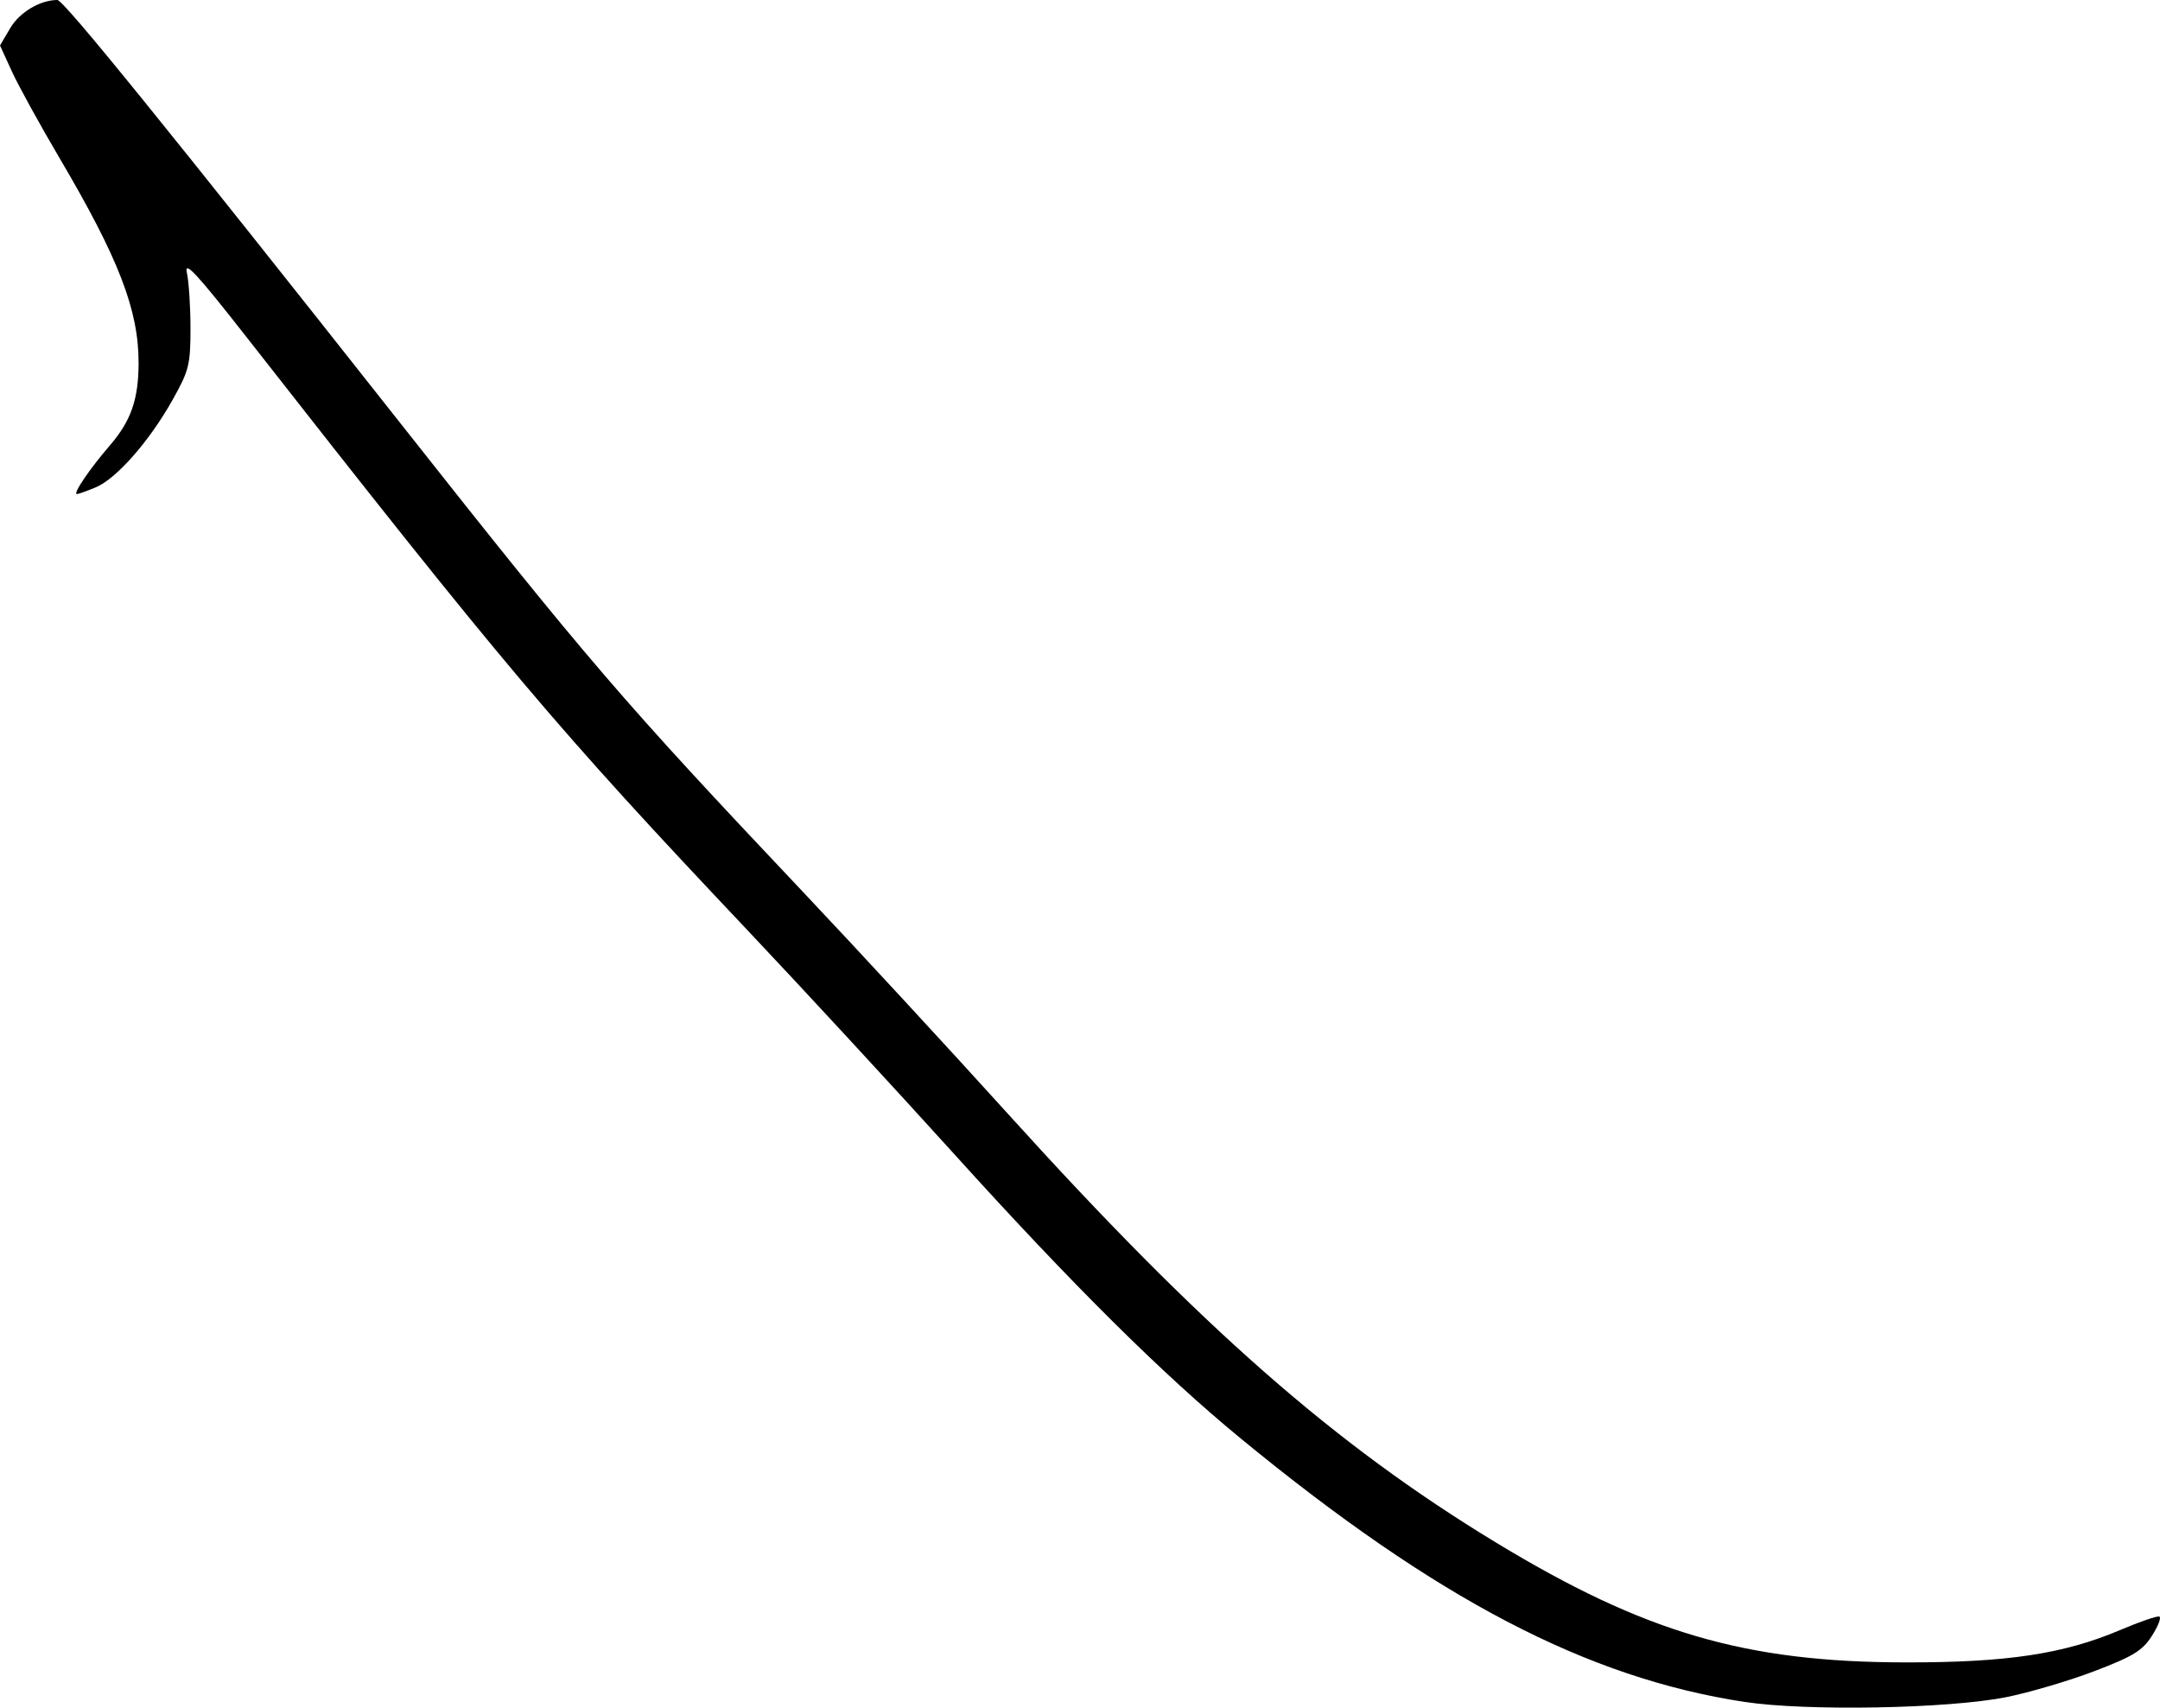
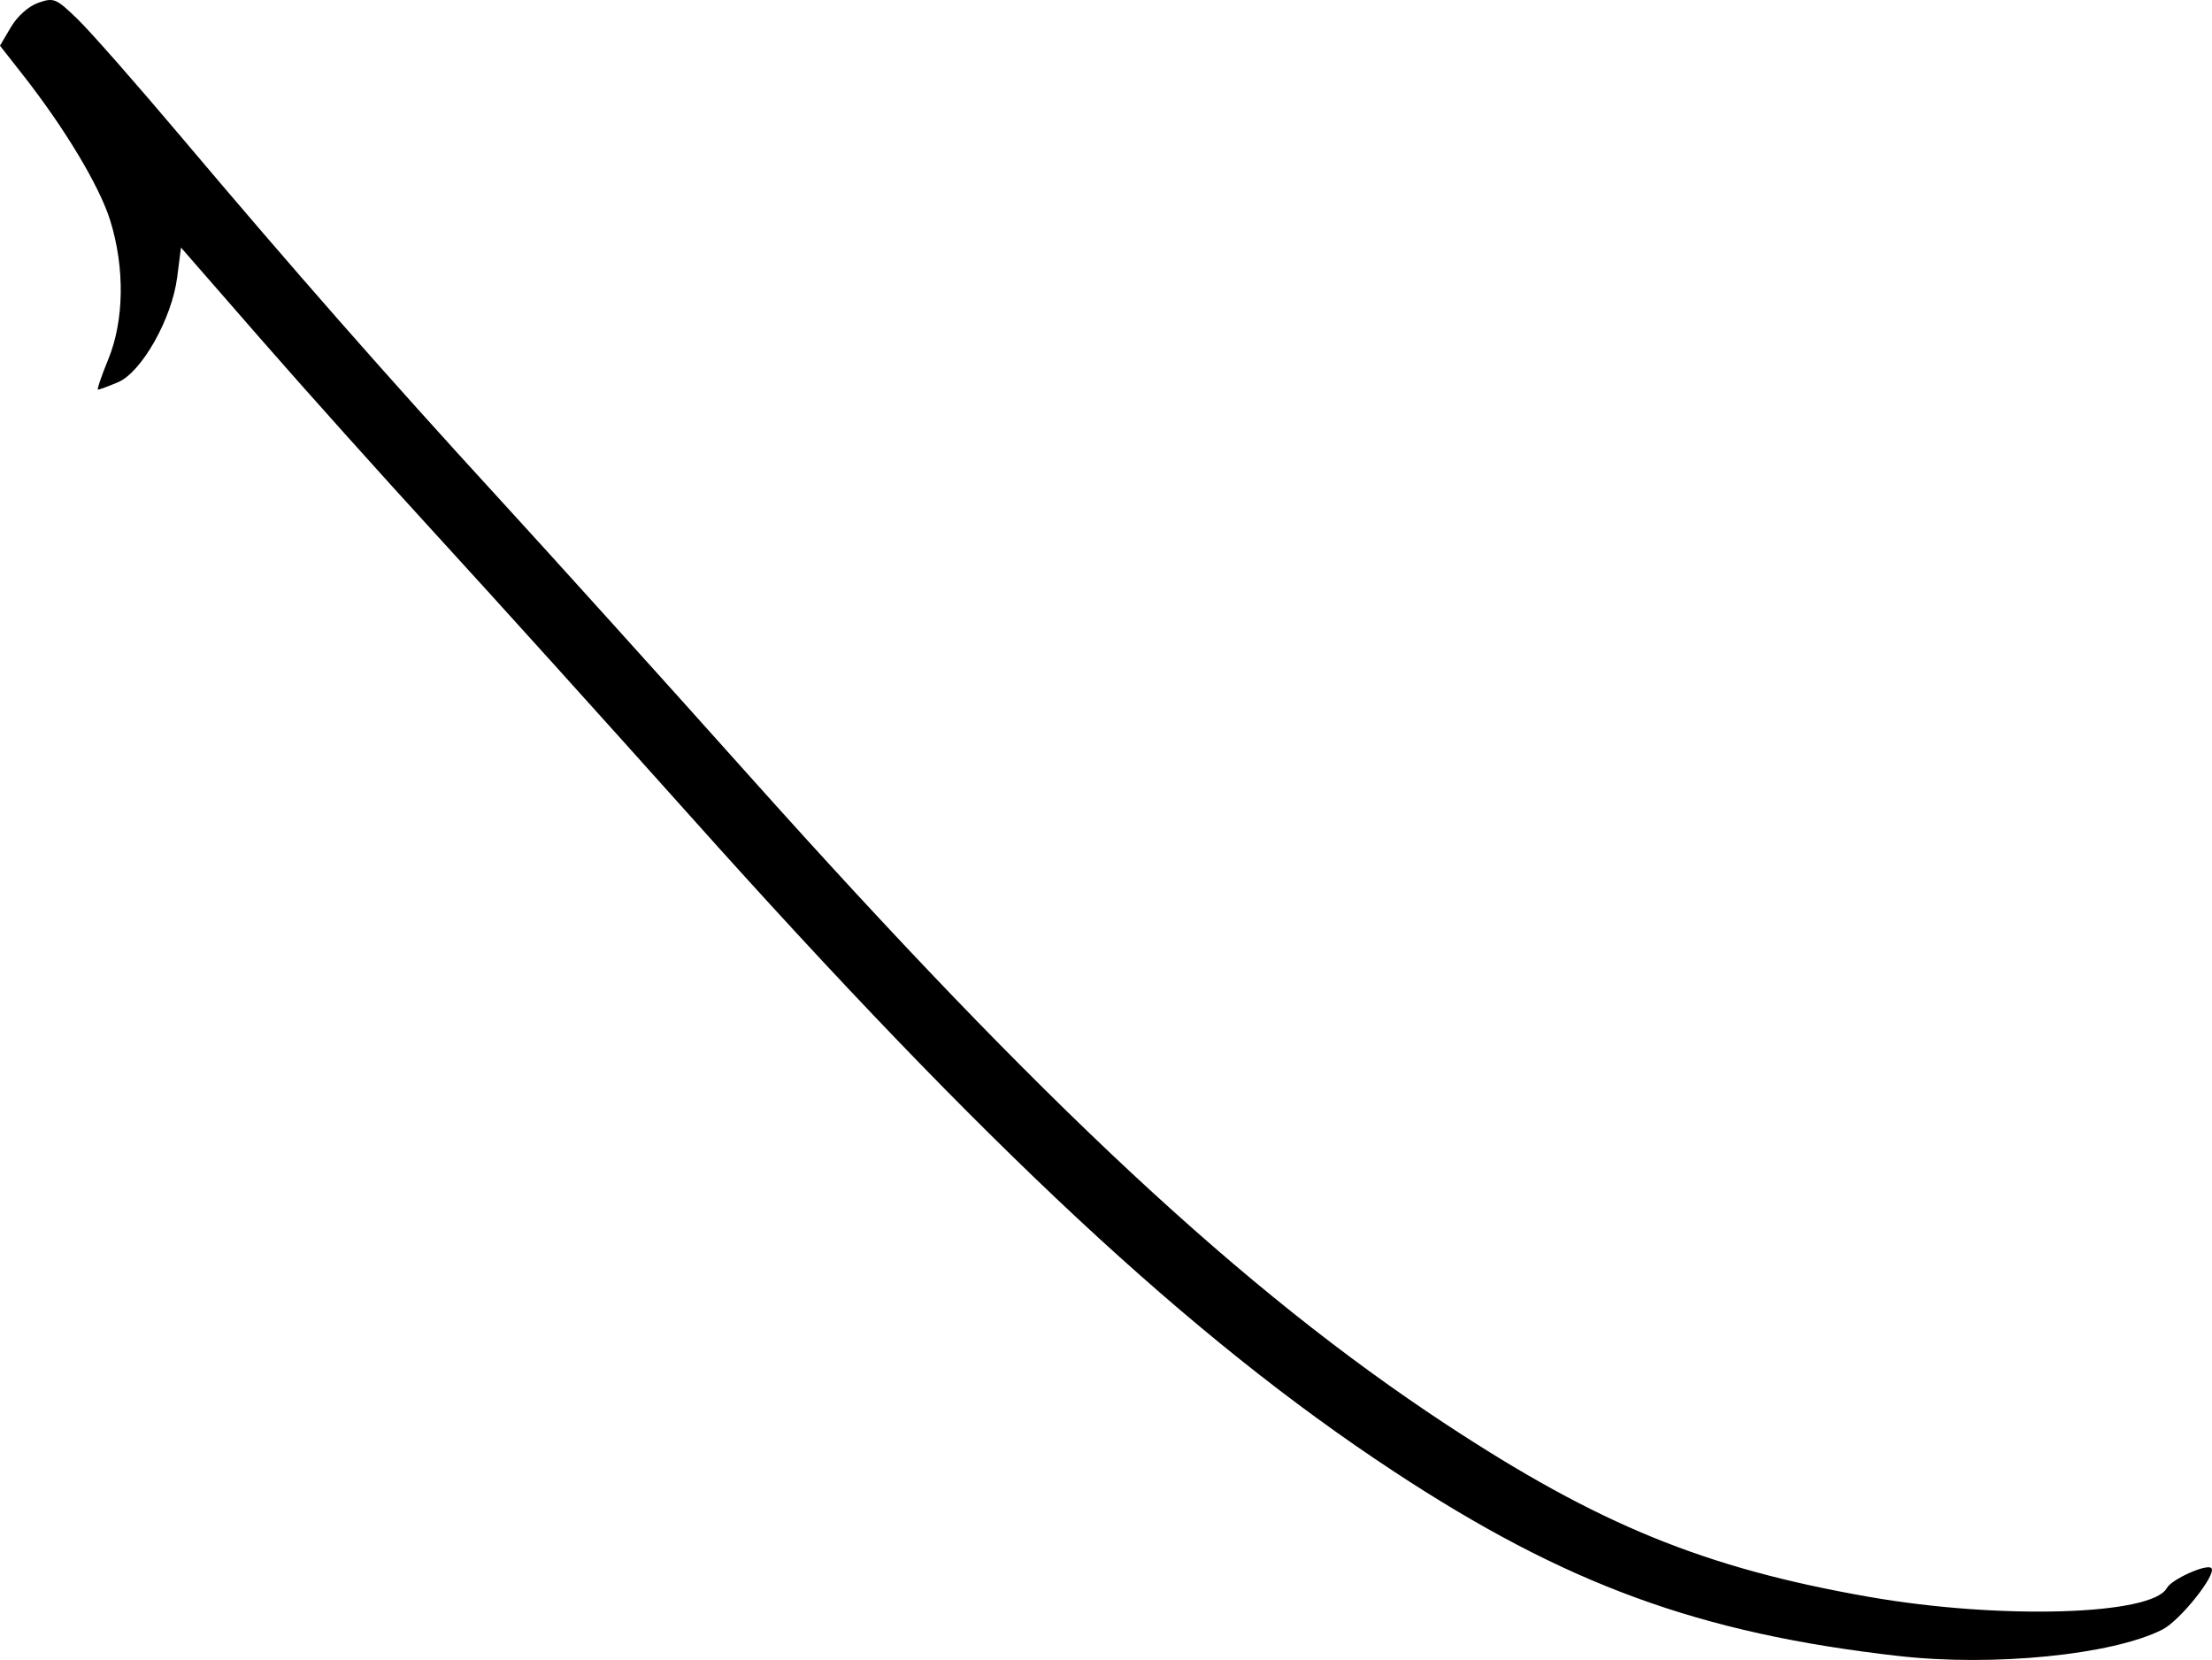
- <svg xmlns="http://www.w3.org/2000/svg" width="115.661mm" height="91.447mm" viewBox="0 0 115.661 91.447" version="1.1" id="svg1" xml:space="preserve">
+ <svg xmlns="http://www.w3.org/2000/svg" width="111.843mm" height="83.926mm" viewBox="0 0 111.843 83.926" version="1.1" id="svg1" xml:space="preserve">
  <defs id="defs1" />
-   <g id="layer1" transform="translate(-62.16304,-98.16042)">
-     <path style="fill:#000000" d="m 155.594,189.302 c -8.445,-1.282 -16.522,-5.504 -26.991,-14.108 -4.201,-3.452 -9.028,-8.244 -15.365,-15.254 -3.158,-3.493 -8.11,-8.856 -11.004,-11.918 -10.31,-10.908 -12.977,-14.065 -26.88,-31.822 -2.647,-3.38 -3.338,-4.127 -3.185,-3.44 0.107,0.483 0.195,1.83 0.194,2.994 -0.001,1.946 -0.08,2.256 -0.971,3.841 -1.237,2.201 -2.996,4.2 -4.101,4.662 -0.475,0.198 -0.929,0.361 -1.01,0.361 -0.233,0 0.682,-1.35 1.771,-2.613 1.127,-1.307 1.53,-2.468 1.532,-4.409 0.003,-2.833 -1.063,-5.596 -4.234,-10.973 -1.051,-1.782 -2.198,-3.868 -2.549,-4.634 l -0.638,-1.394 0.55,-0.932 c 0.5,-0.848 1.601,-1.503 2.524,-1.503 0.331,0 5.901,6.873 18.239,22.504 10.157,12.868 11.984,14.996 21.667,25.241 2.895,3.063 7.848,8.426 11.006,11.918 10.321,11.412 17.482,17.702 26.121,22.943 7.957,4.828 13.332,6.402 21.904,6.417 5.462,0.01 8.5,-0.449 11.536,-1.741 1.027,-0.437 1.962,-0.758 2.078,-0.713 0.116,0.045 -0.061,0.508 -0.394,1.029 -0.507,0.795 -1.002,1.1 -3.076,1.891 -1.359,0.519 -3.484,1.146 -4.72,1.394 -3.095,0.62 -10.698,0.76 -14.004,0.258 z" id="path1" />
+   <g id="layer1" transform="translate(-47.20484,-105.9742)">
+     <path style="fill:#000000" d="m 143.196,189.699 c -10.092,-1.147 -16.833,-3.614 -25.549,-9.352 -10.239,-6.74 -20.525,-16.323 -35.534,-33.106 -4.295,-4.802 -10.047,-11.172 -12.783,-14.155 -2.736,-2.983 -6.774,-7.487 -8.974,-10.01 l -4,-4.586 -0.193,1.507 c -0.268,2.094 -1.801,4.806 -3.001,5.307 -0.49,0.205 -0.941,0.372 -1.002,0.372 -0.061,0 0.17,-0.685 0.514,-1.521 0.808,-1.965 0.849,-4.619 0.109,-7.016 -0.536,-1.735 -2.285,-4.655 -4.413,-7.369 l -1.166,-1.486 0.554,-0.94 c 0.327,-0.555 0.895,-1.059 1.386,-1.23 0.783,-0.273 0.9,-0.224 1.995,0.839 0.64,0.621 2.968,3.267 5.174,5.881 5.69,6.742 10.458,12.168 16.05,18.267 2.669,2.91 8.366,9.221 12.66,14.023 14.929,16.695 25.035,26.105 35.268,32.842 7.741,5.096 13.099,7.285 21.391,8.739 6.64,1.165 14.345,0.938 15.085,-0.445 0.235,-0.439 2.016,-1.237 2.247,-1.006 0.297,0.297 -1.572,2.648 -2.471,3.106 -2.508,1.28 -8.543,1.885 -13.349,1.338 z" id="path1" />
  </g>
</svg>
